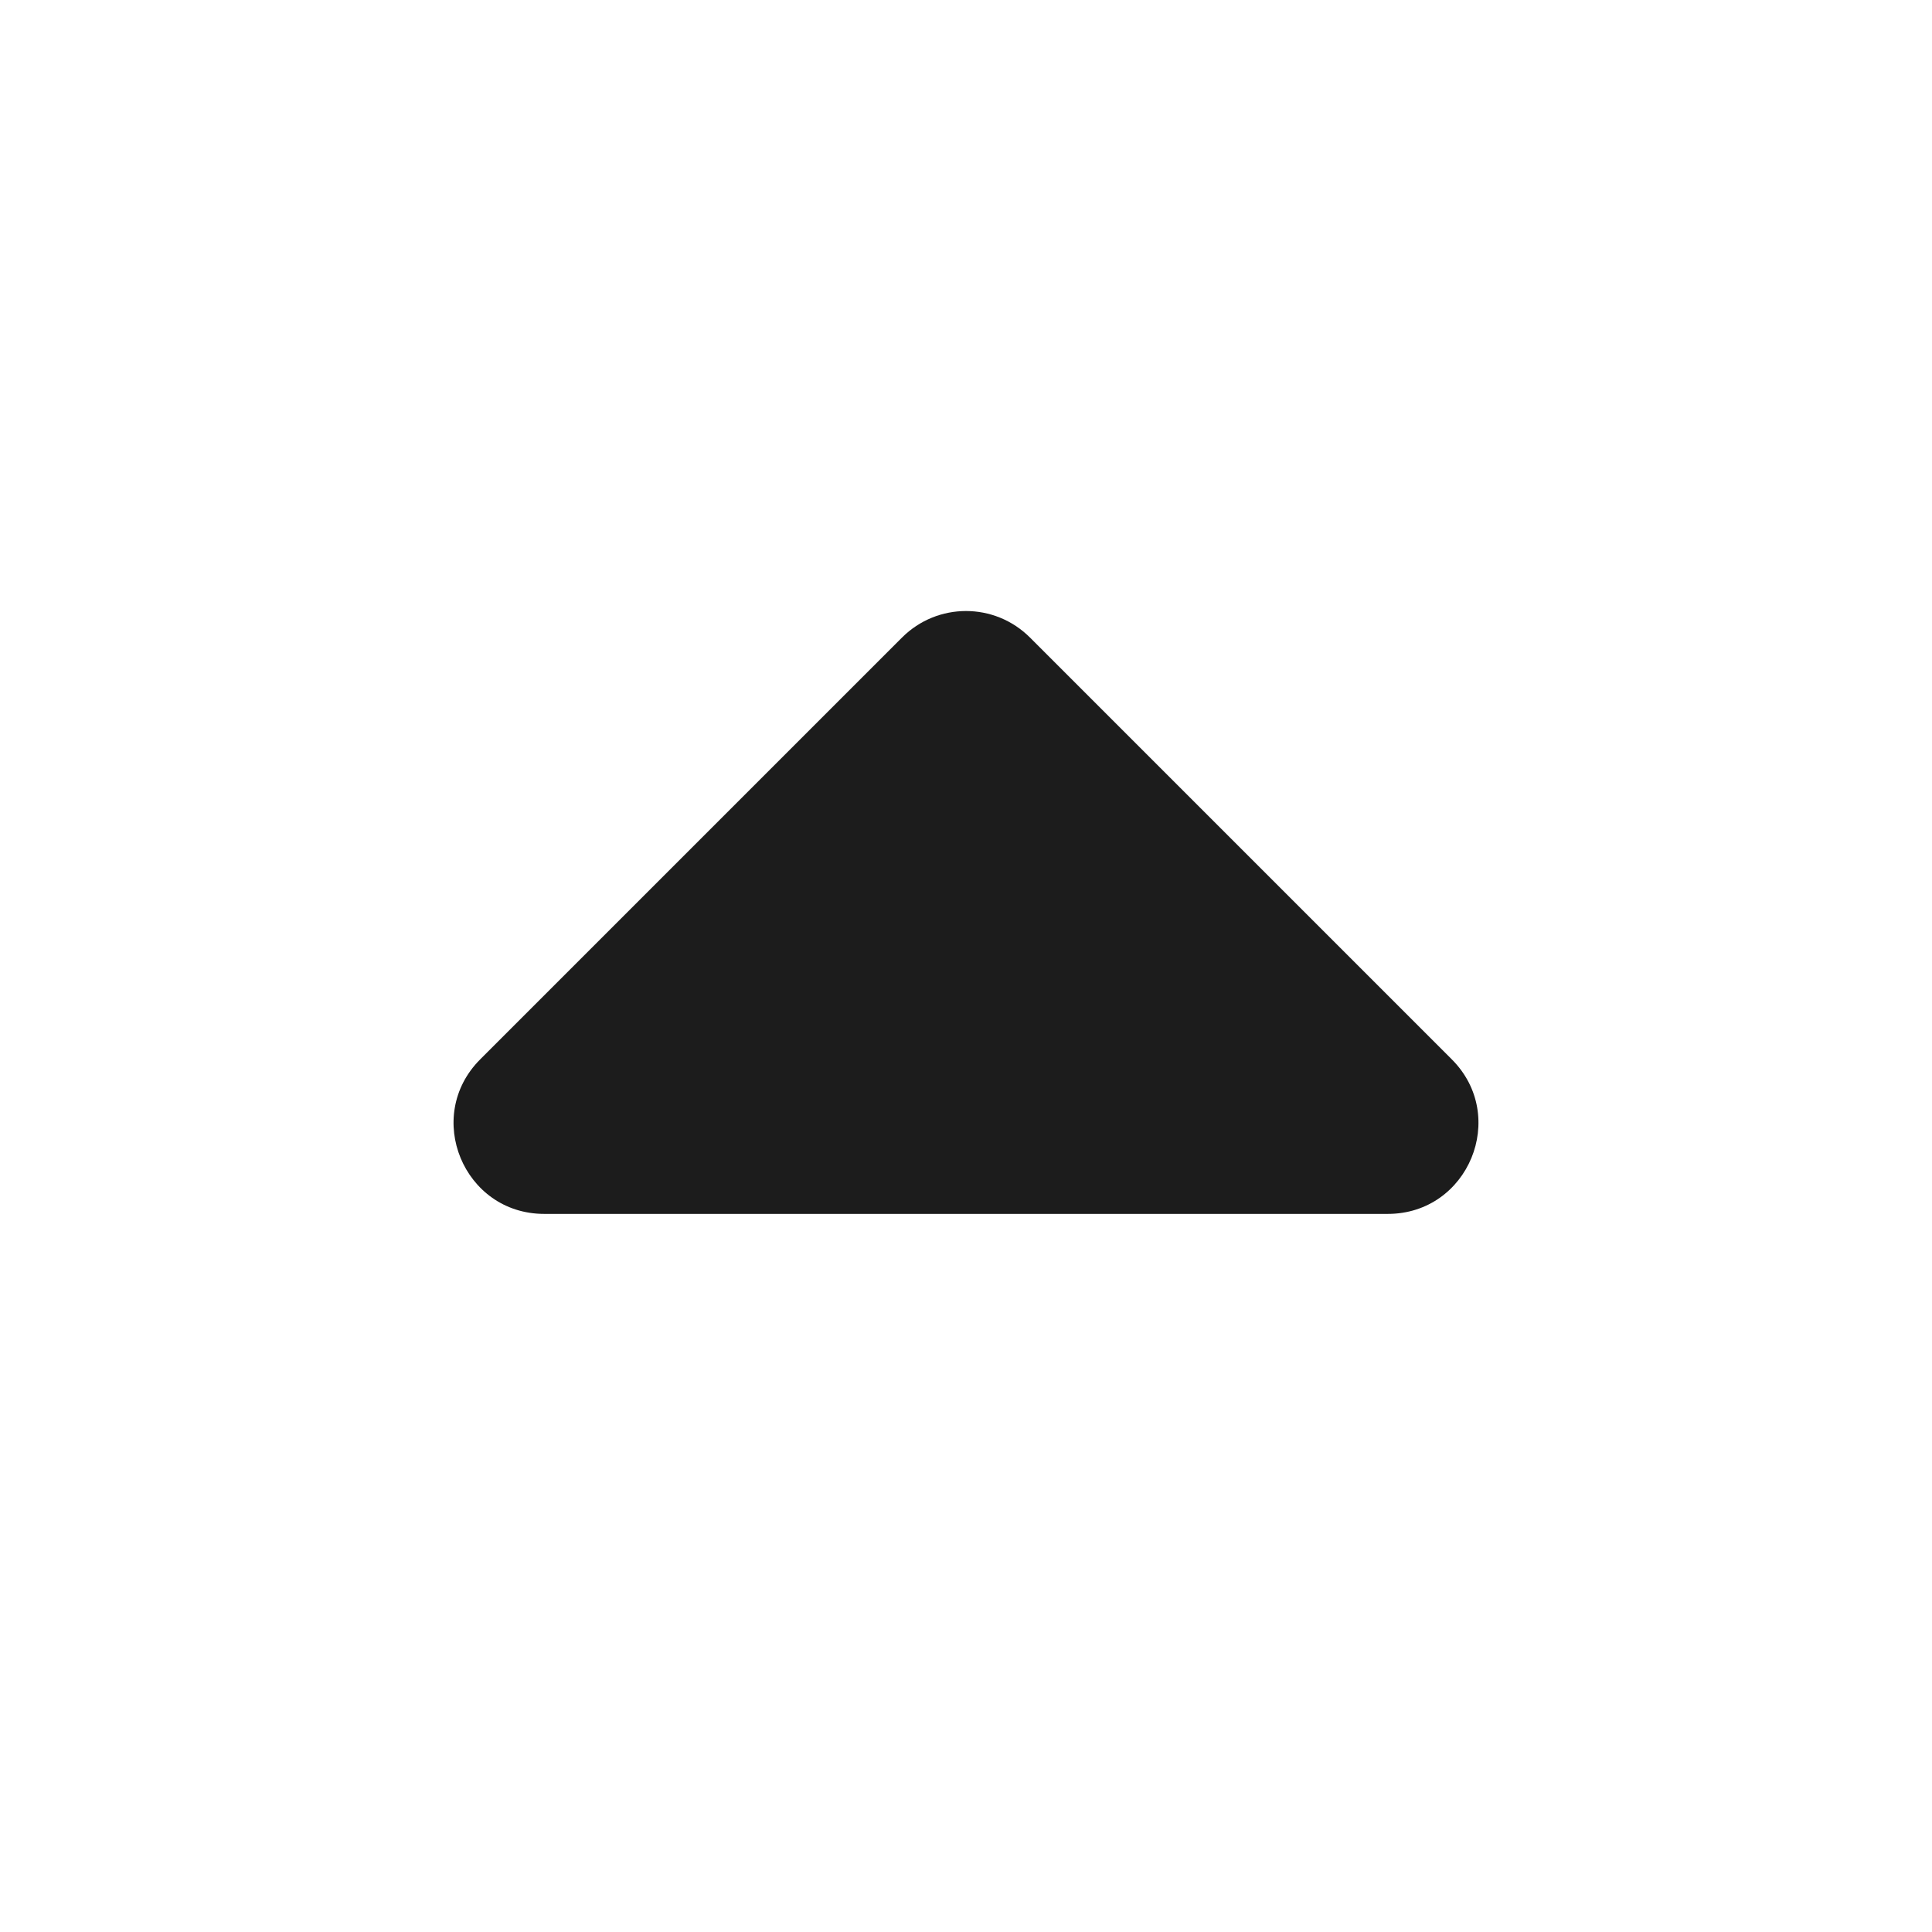
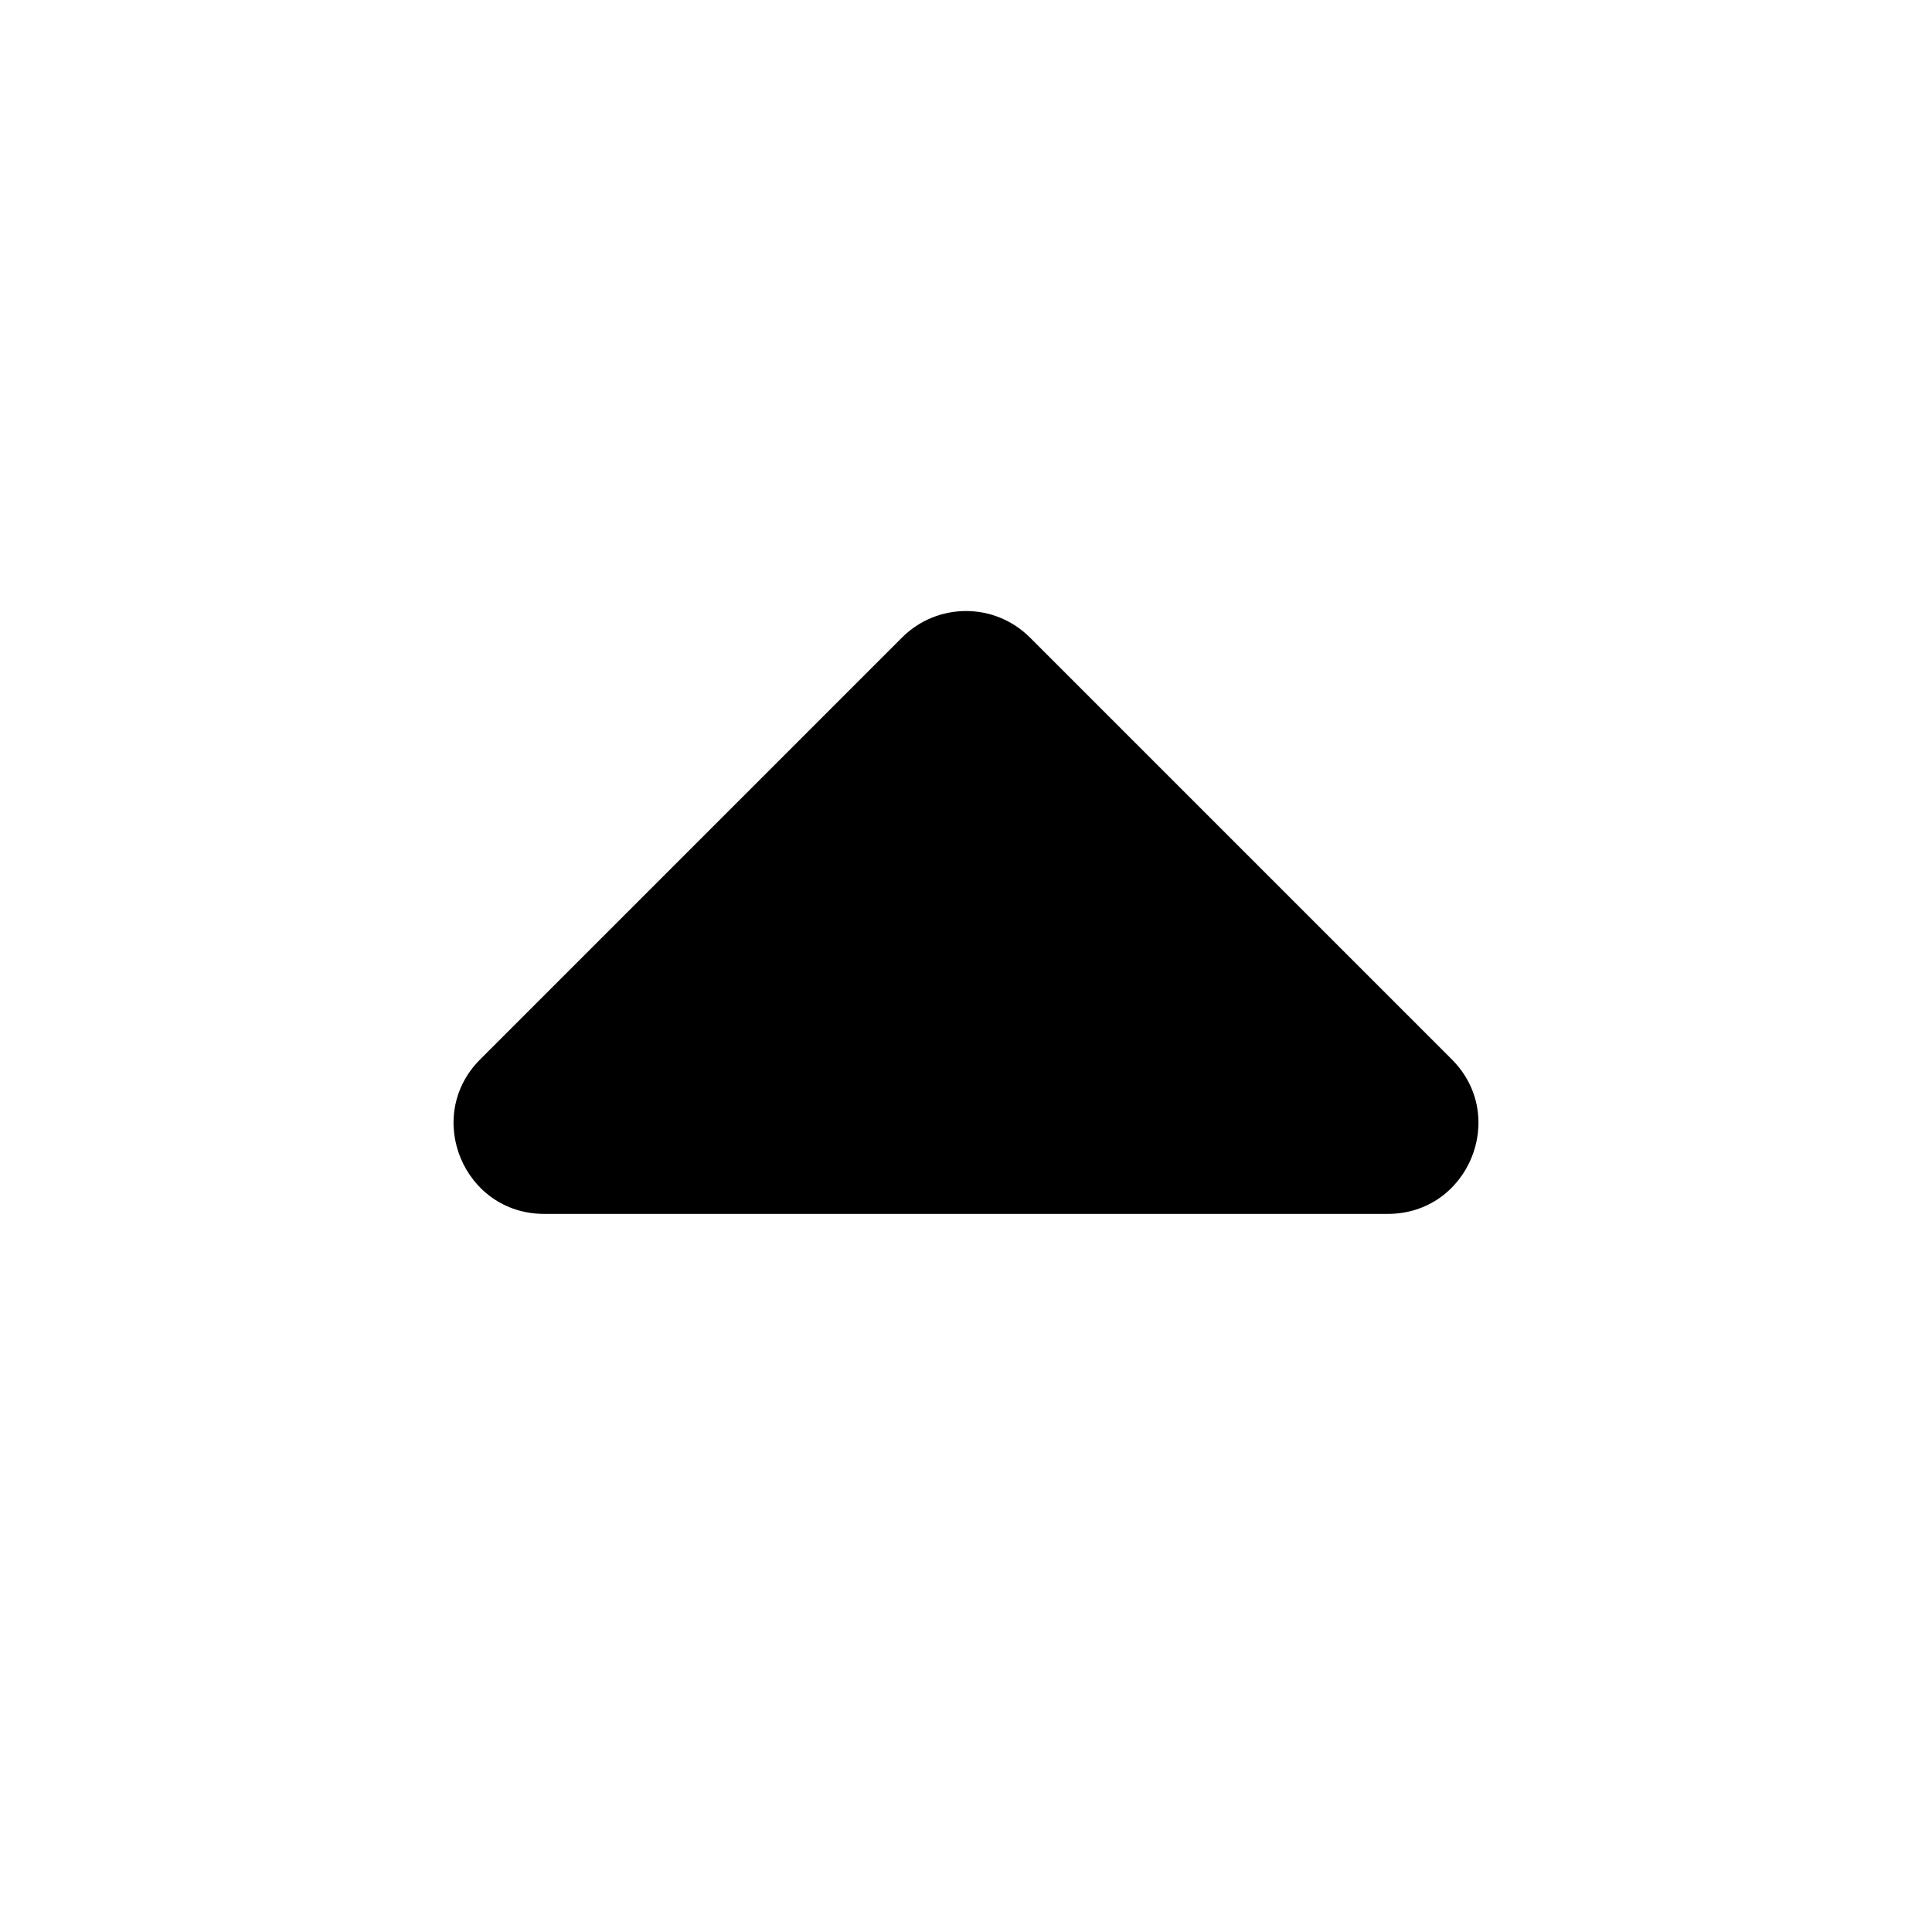
- <svg xmlns="http://www.w3.org/2000/svg" width="16" height="16" viewBox="0 0 16 16" fill="none">
-   <path d="M7.47 5.28C7.763 4.987 8.237 4.987 8.53 5.28L12.023 8.773C12.495 9.245 12.161 10.053 11.493 10.053L4.507 10.053C3.839 10.053 3.505 9.245 3.977 8.773L7.47 5.28Z" fill="#1C1C1C" />
+ <svg xmlns="http://www.w3.org/2000/svg" width="16" height="16" viewBox="0 0 16 16" fill="currentColor">
+   <path d="M7.47 5.28C7.763 4.987 8.237 4.987 8.53 5.28L12.023 8.773C12.495 9.245 12.161 10.053 11.493 10.053L4.507 10.053C3.839 10.053 3.505 9.245 3.977 8.773L7.47 5.28Z" />
</svg>
